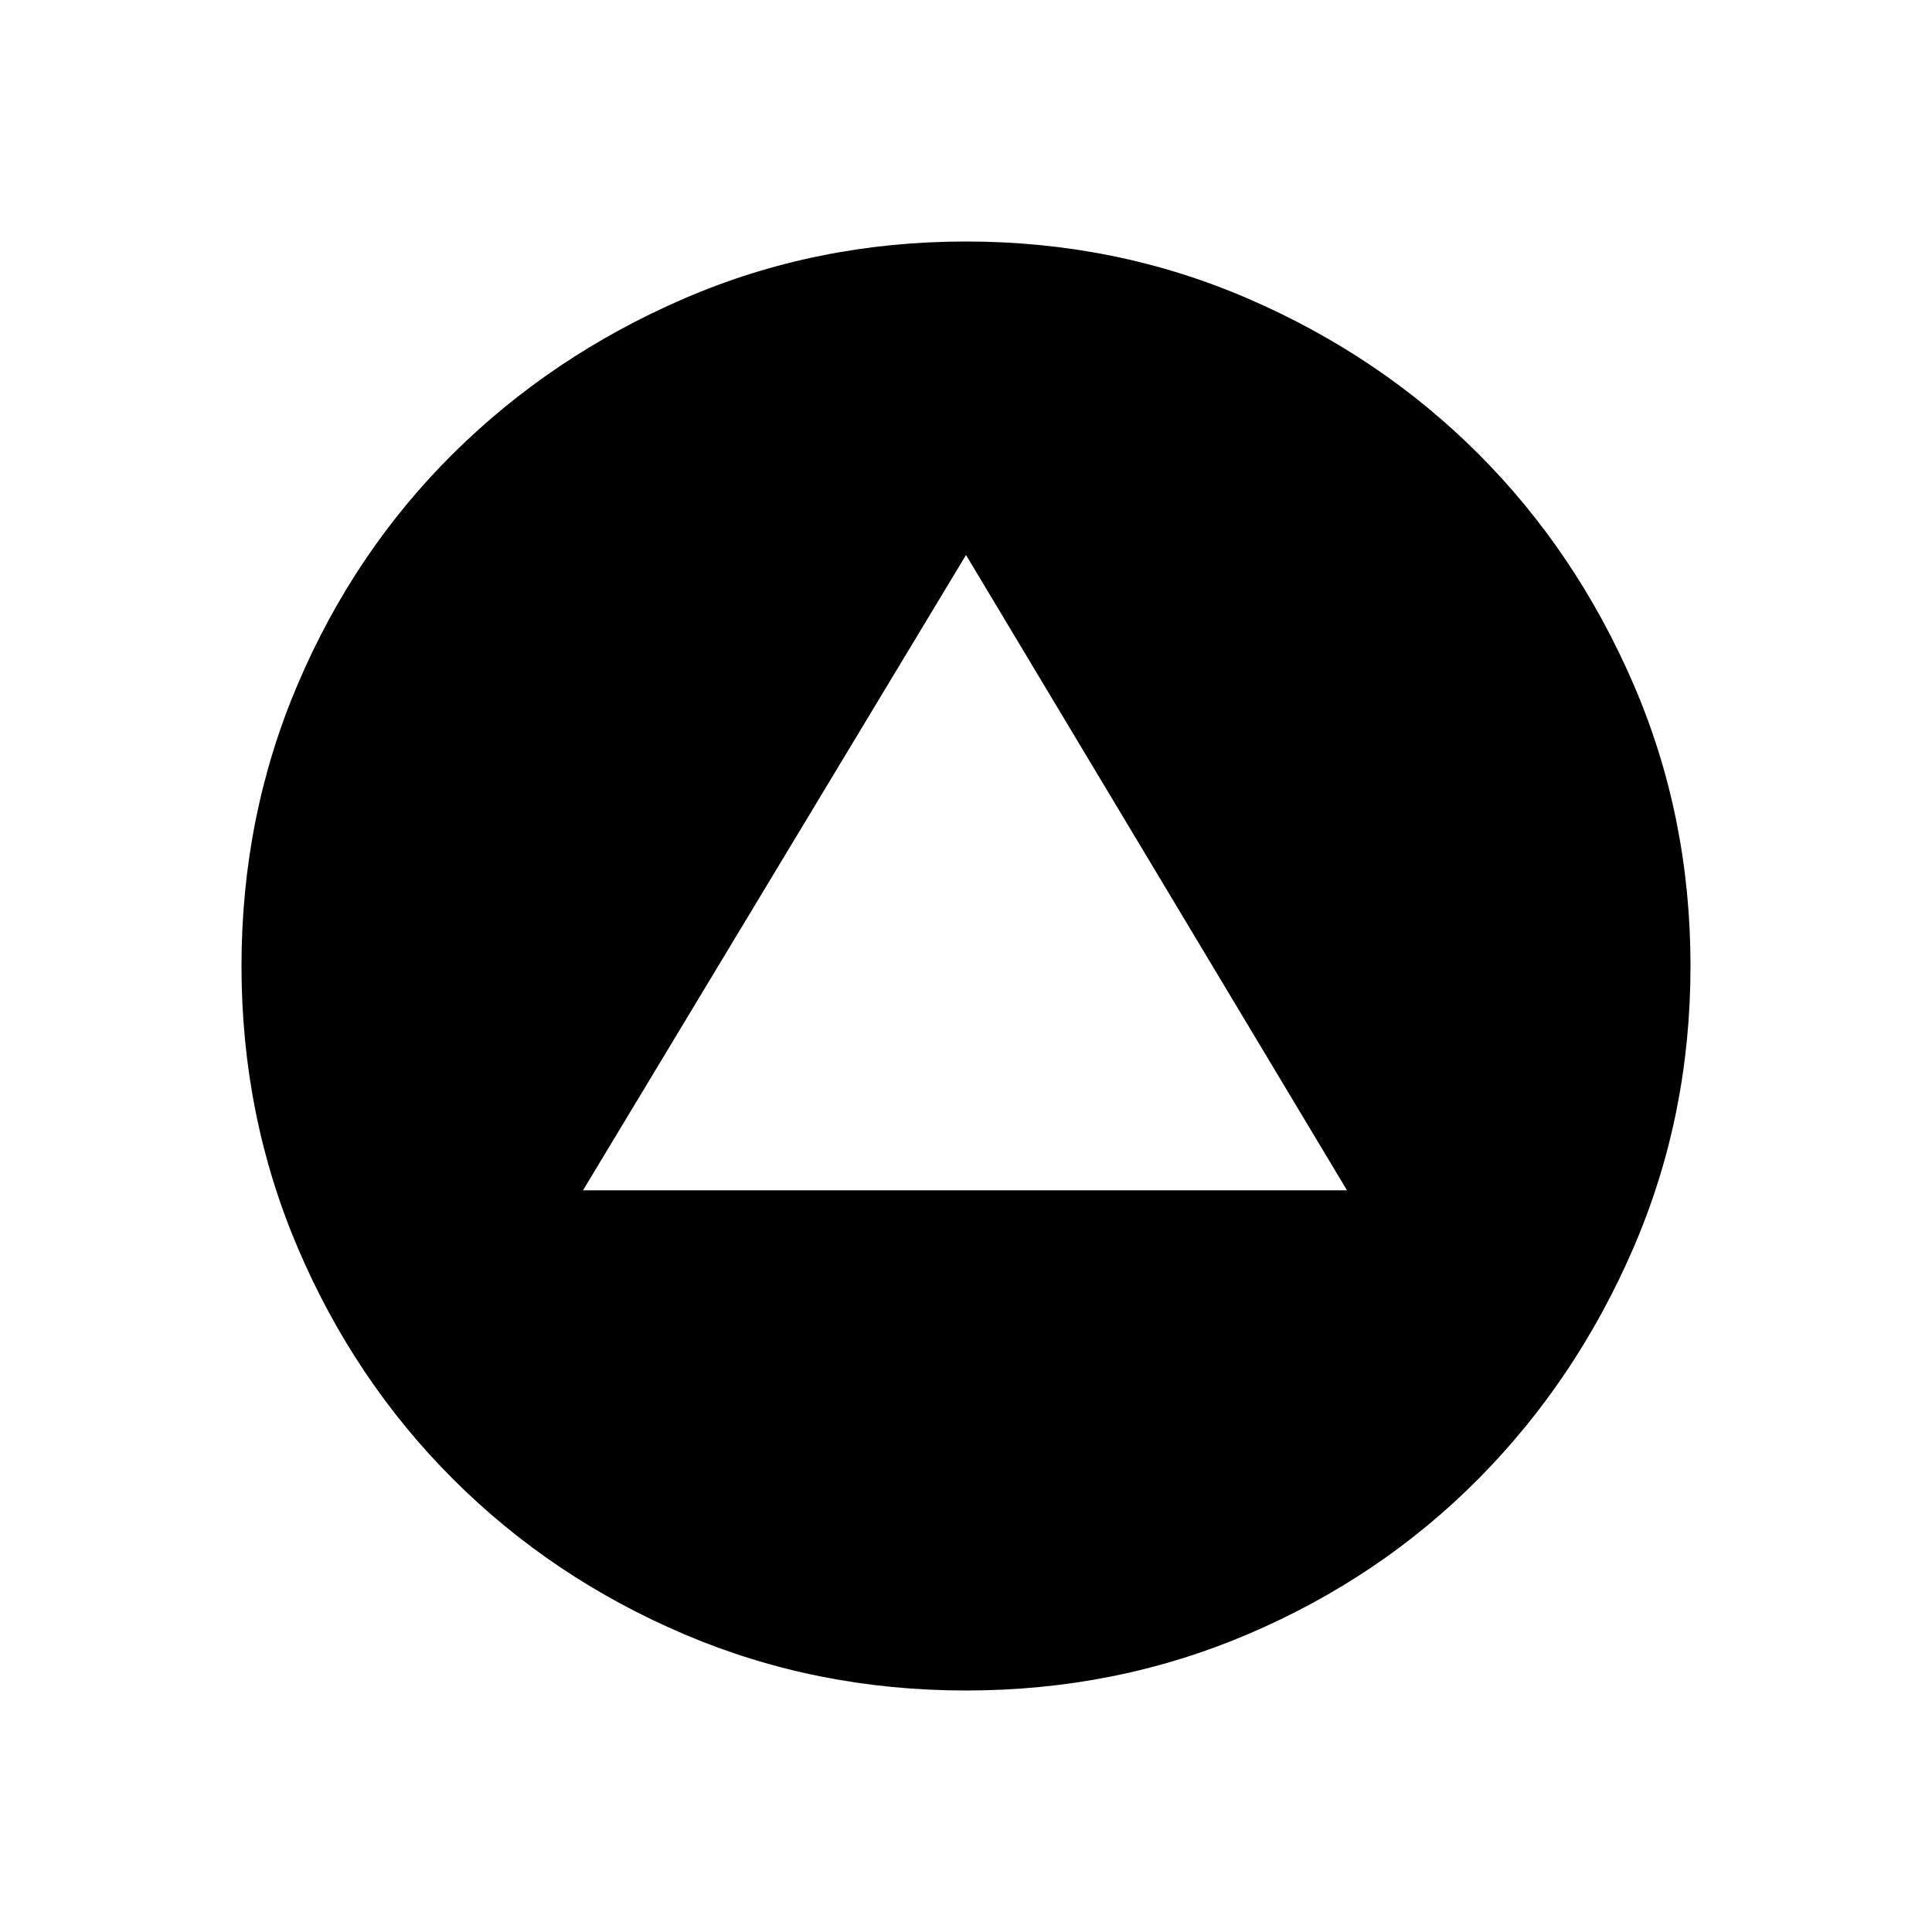
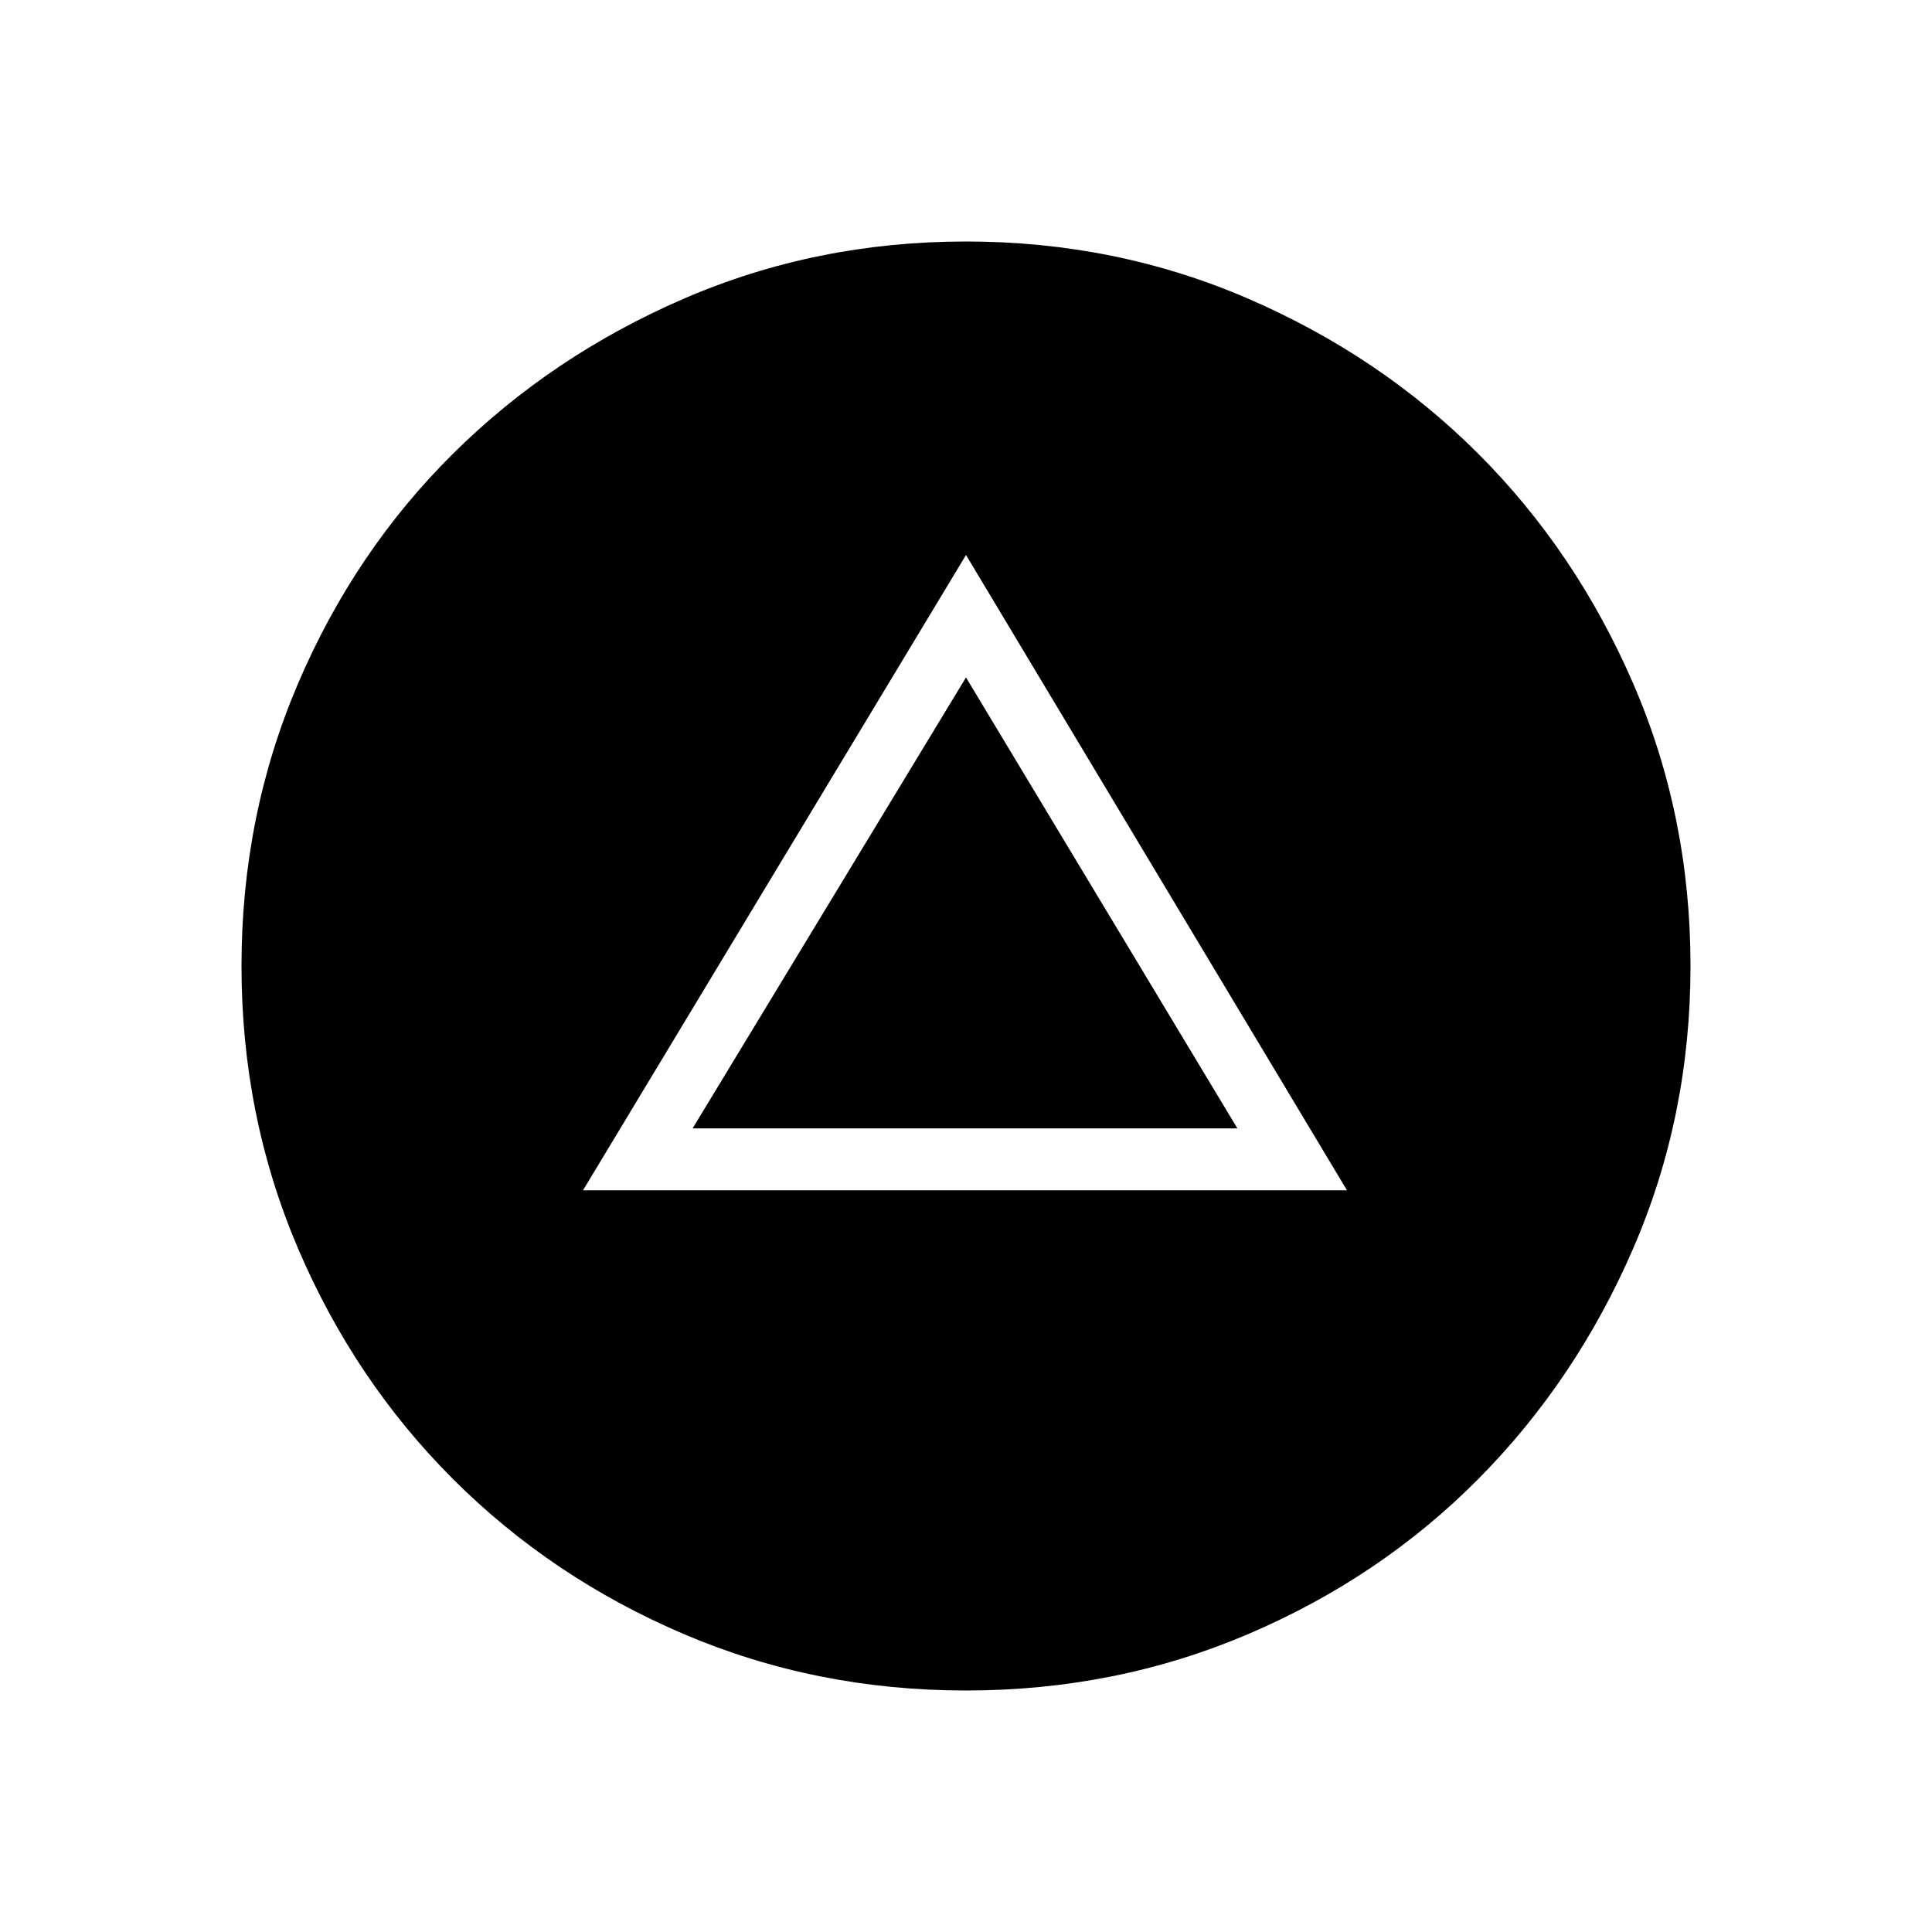
<svg xmlns="http://www.w3.org/2000/svg" viewBox="0 -960 960 960">
-   <path d="M289.69-368.54h379.62L480-684.23 289.69-368.54Zm50.08 220.5q-65.69-28.04-114.69-77.04-49-49-77.04-114.69Q120-405.46 120-480q0-74.54 28.04-140.23 28.04-65.69 77.04-114.31 49-48.61 114.69-77.04Q405.46-840 480-840q74.54 0 140.23 28.42 65.69 28.43 114.31 77.04 48.61 48.62 77.04 114.31Q840-554.54 840-480q0 74.54-28.42 140.23-28.43 65.69-77.04 114.69-48.62 49-114.31 77.04Q554.54-120 480-120q-74.54 0-140.23-28.04Z" />
+   <path d="M339.77-148.04q-65.69-28.04-114.69-77.04-49-49-77.04-114.69Q120-405.46 120-480q0-74.54 28.04-140.23 28.04-65.69 77.04-114.31 49-48.61 114.69-77.04Q405.46-840 480-840q74.54 0 140.23 28.42 65.69 28.43 114.31 77.04 48.61 48.62 77.04 114.31Q840-554.54 840-480q0 74.54-28.42 140.23-28.43 65.69-77.04 114.69-48.62 49-114.31 77.04Q554.54-120 480-120q-74.54 0-140.23-28.04Zm-50.08-220.5h379.62L480-684.23 289.69-368.54Zm54.46-30.77L480-623.38l134.85 224.07h-270.7Z" />
</svg>
